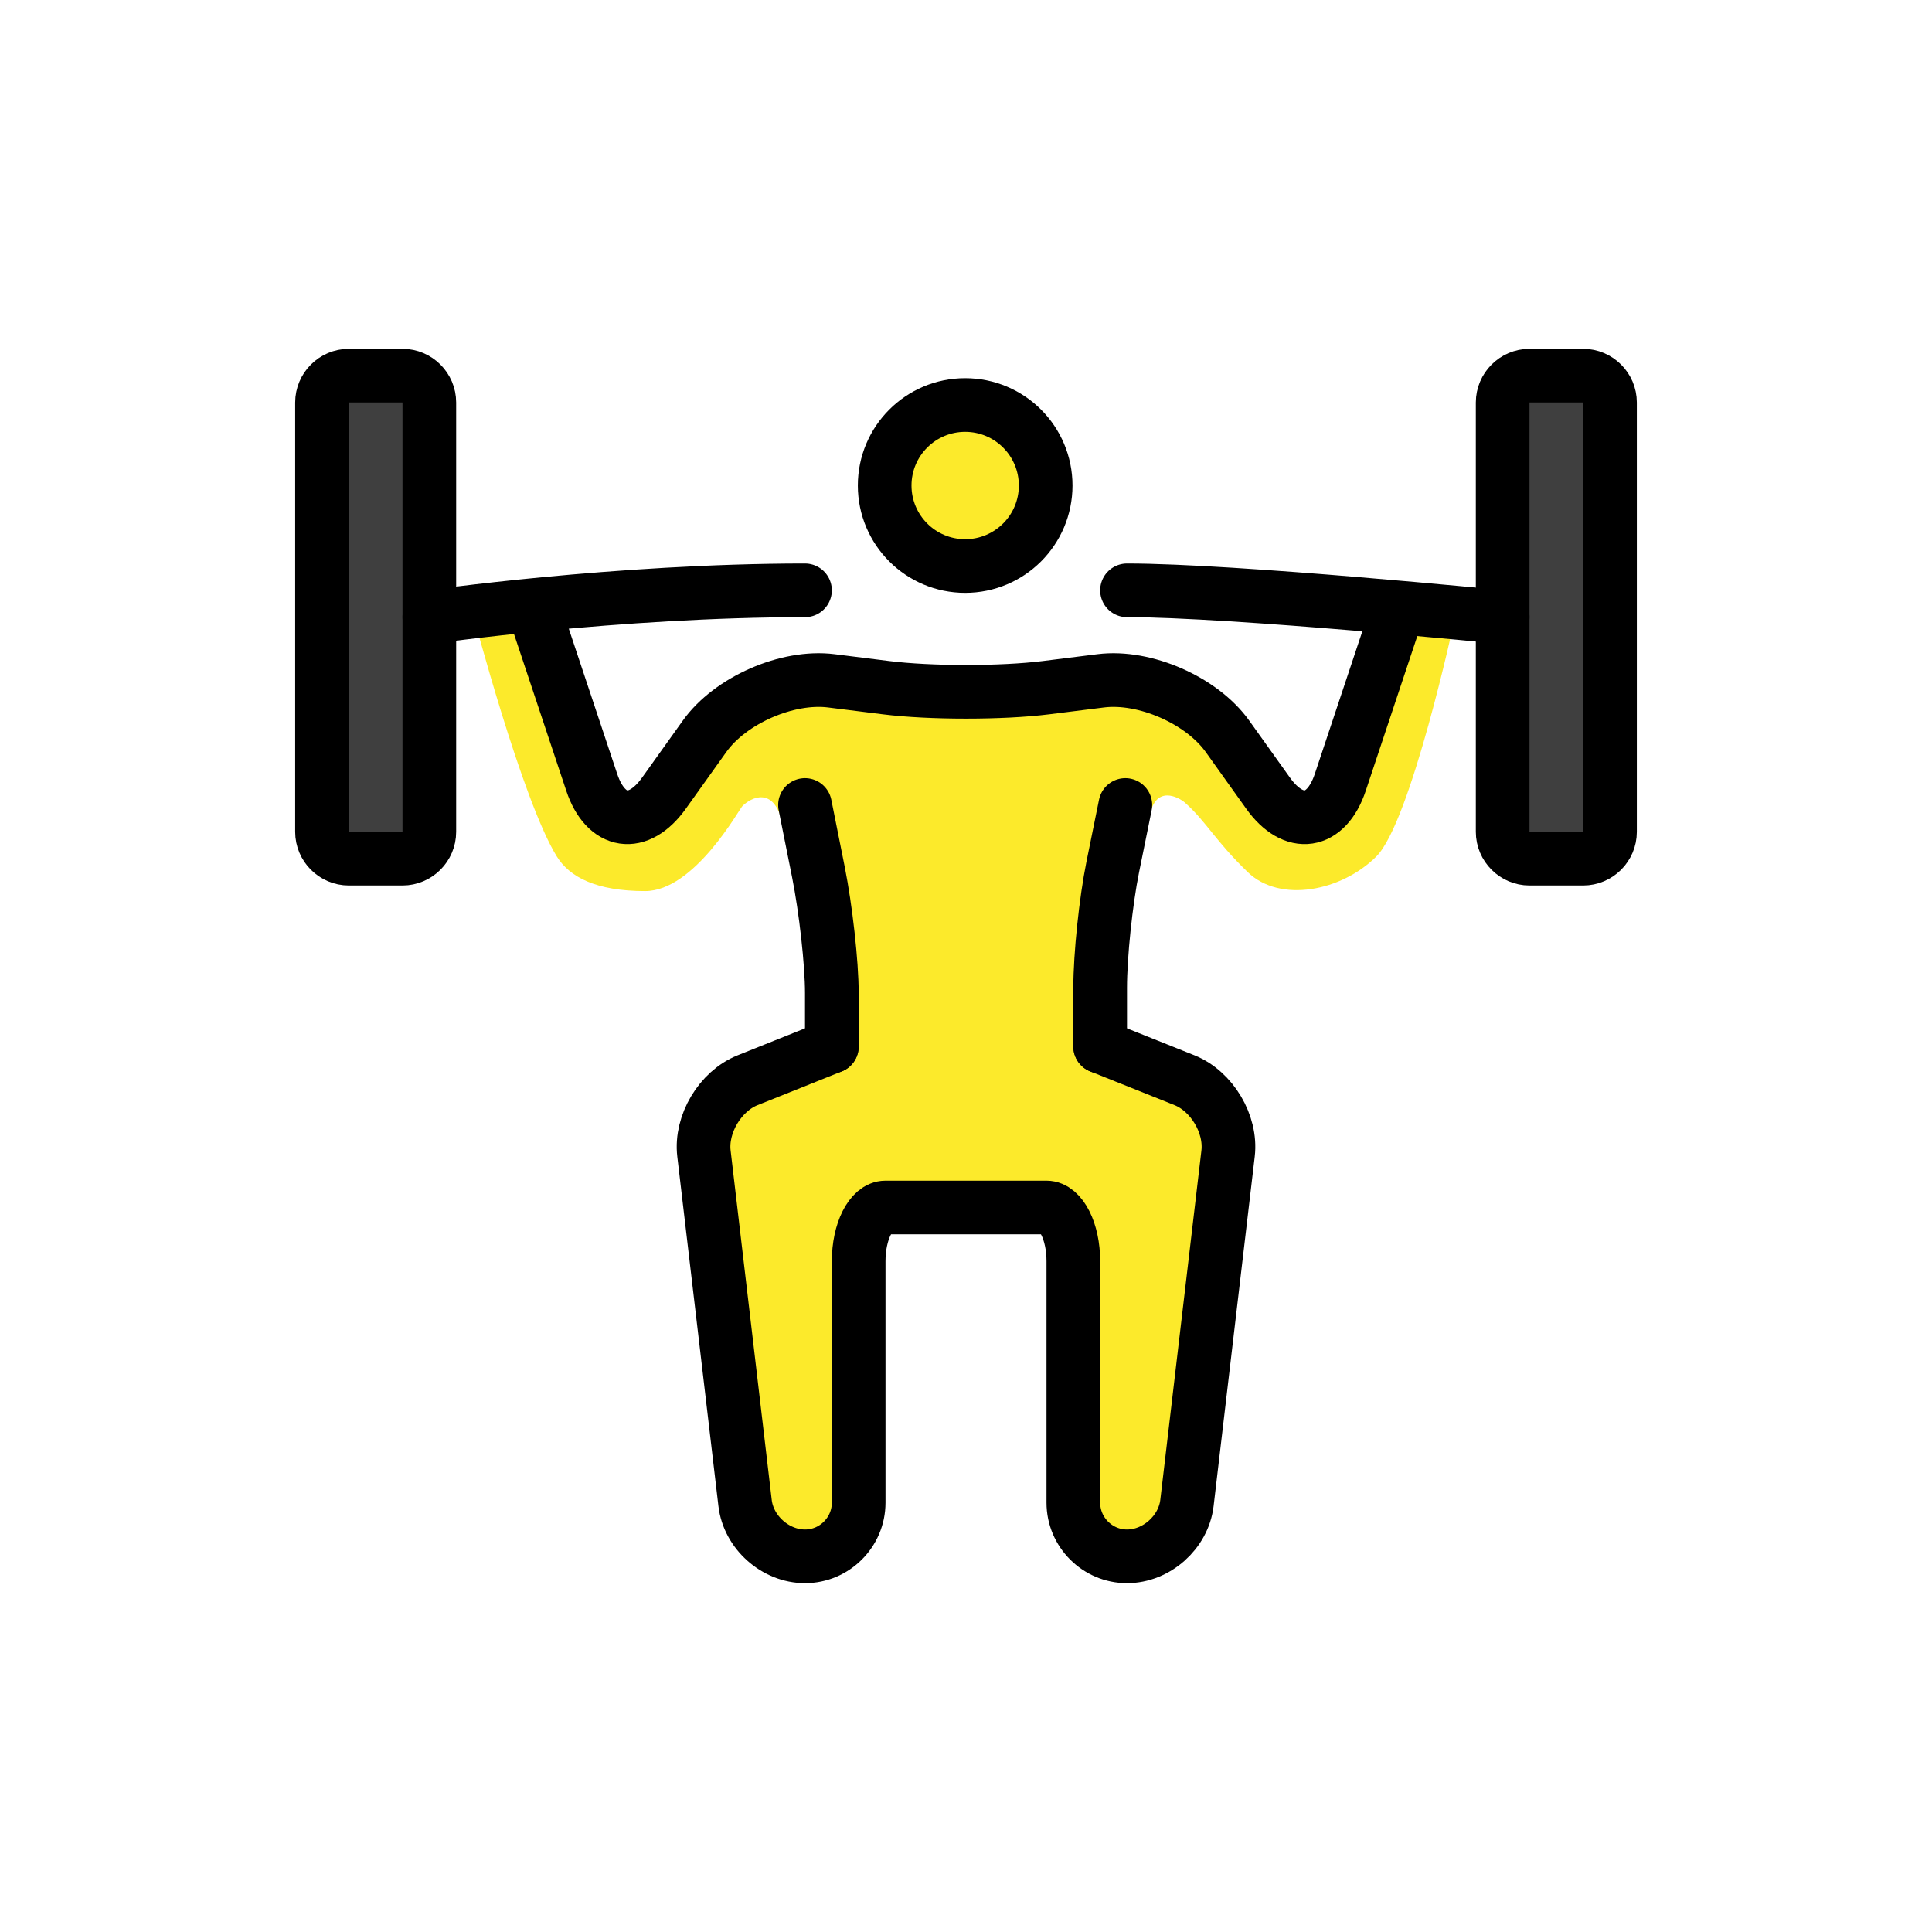
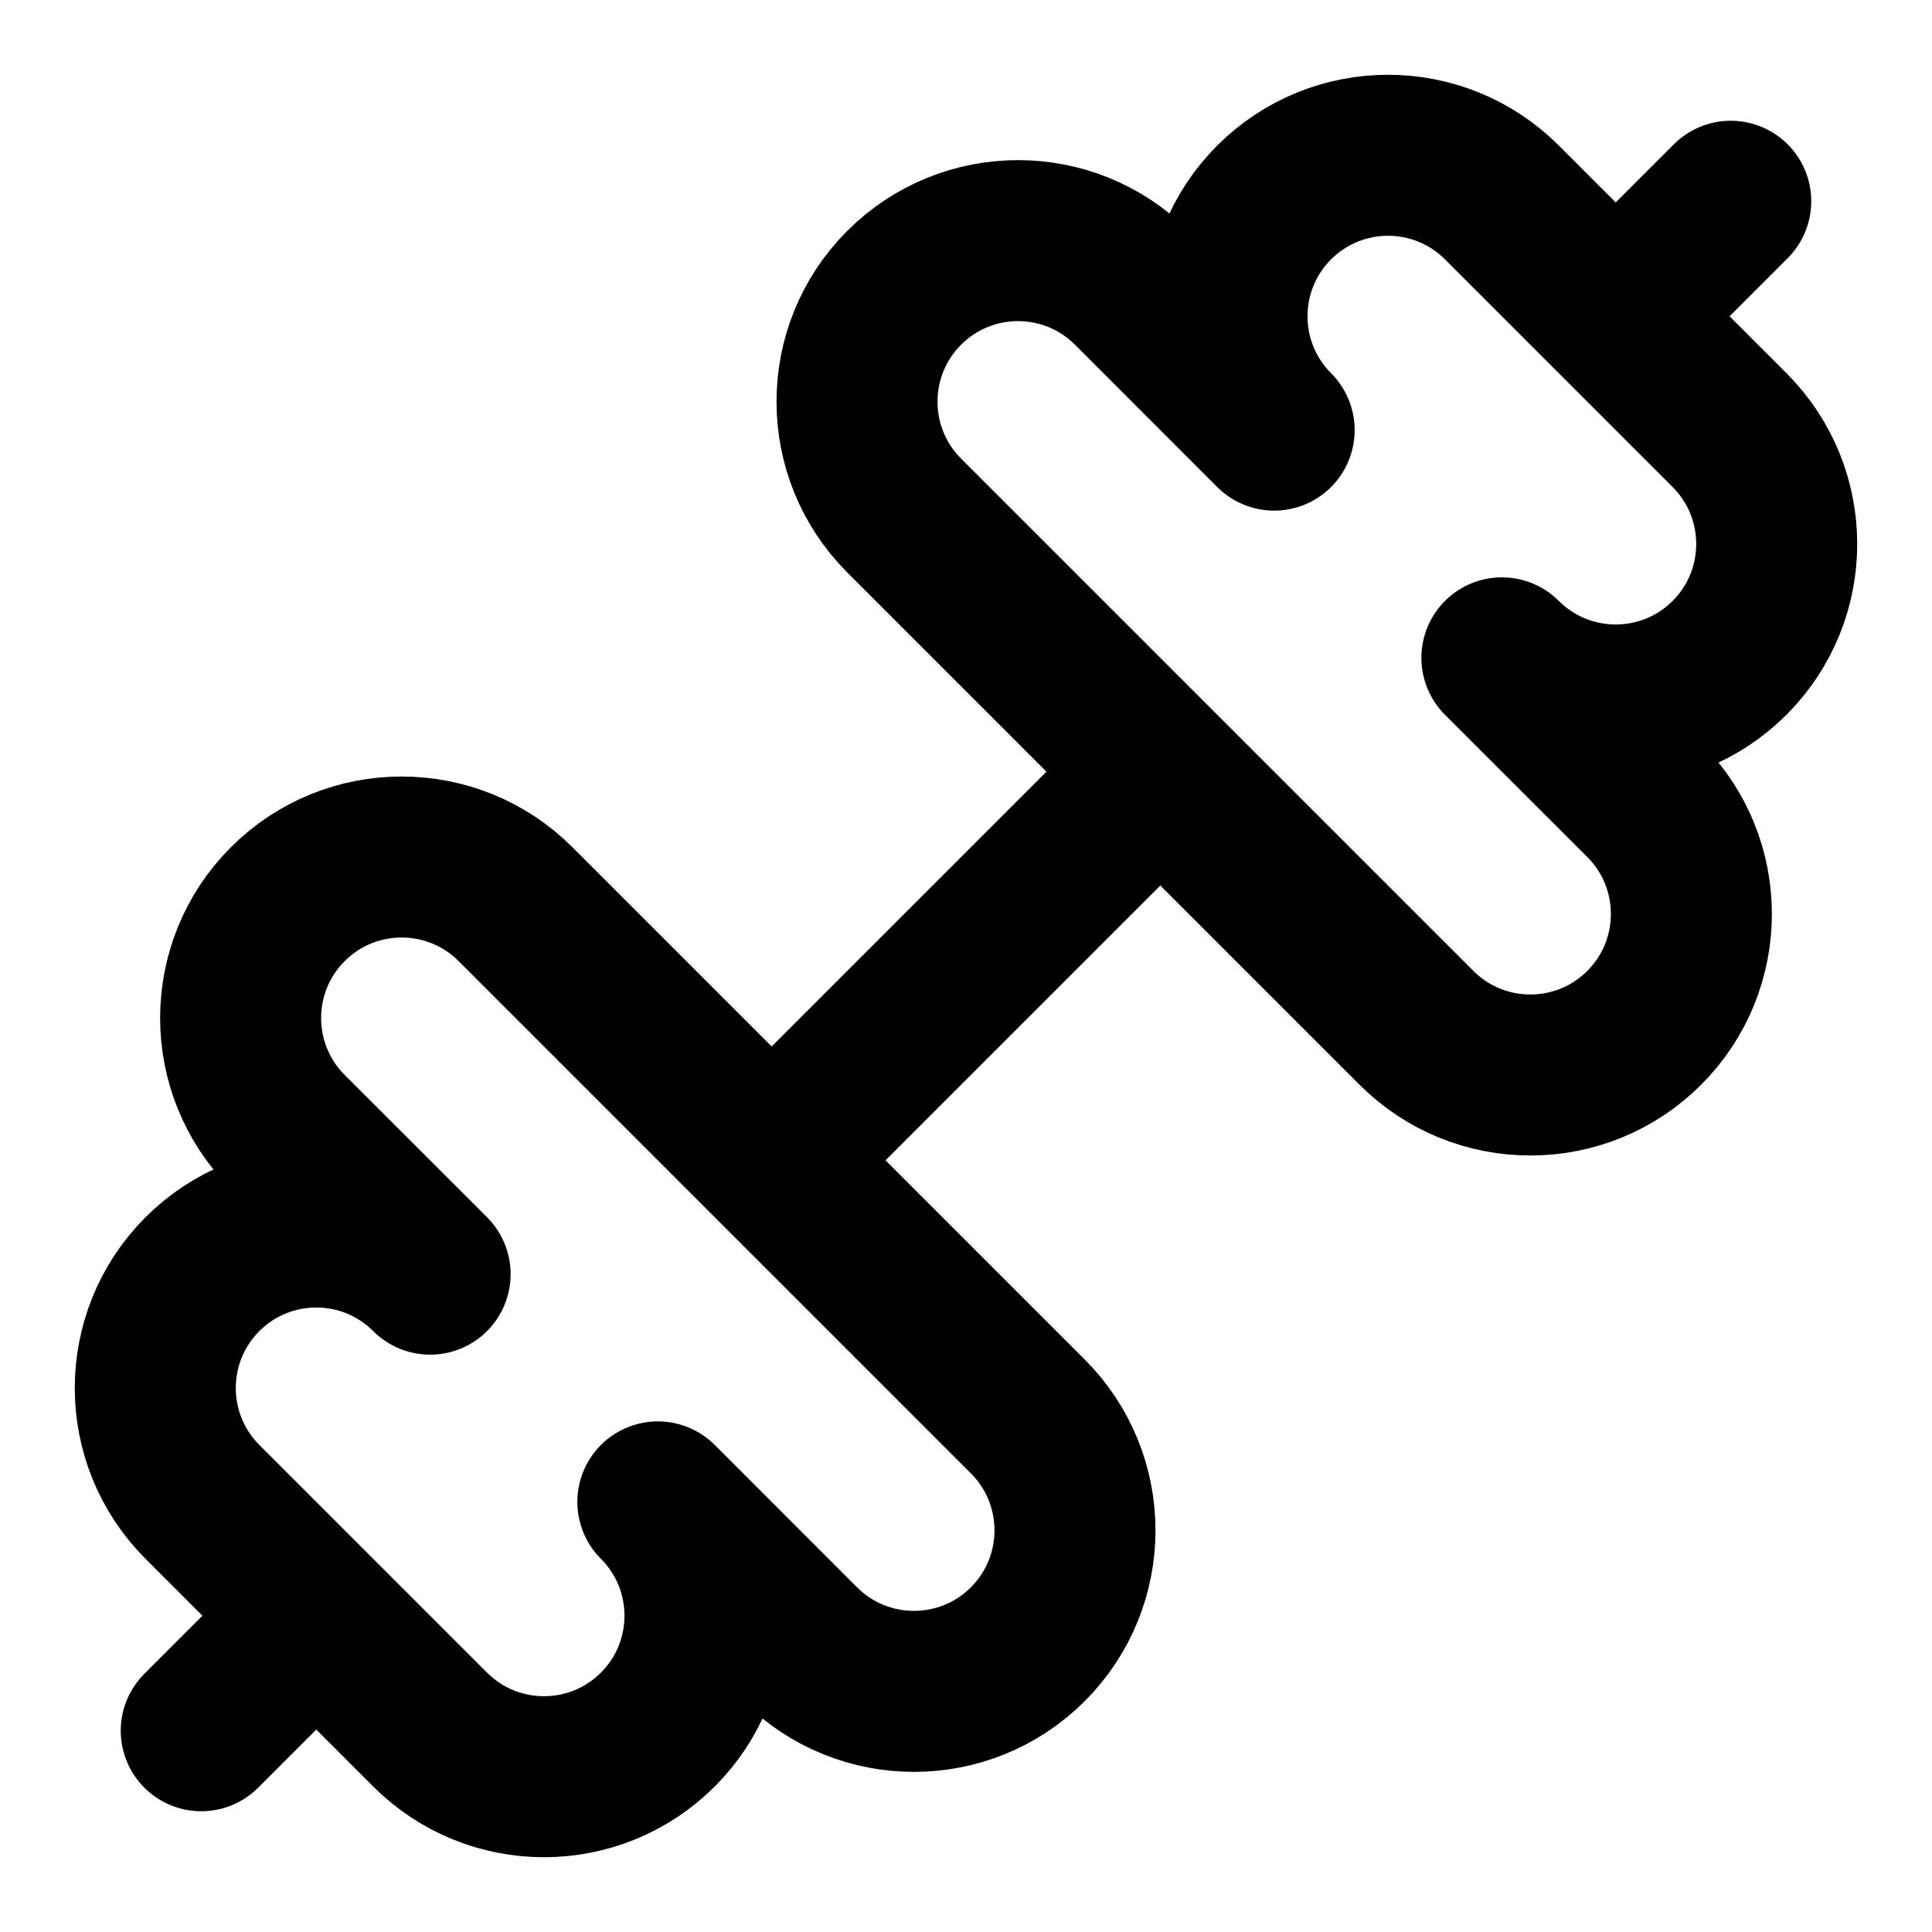
- <svg xmlns="http://www.w3.org/2000/svg" id="emoji" viewBox="0 0 72 72">
-   <g id="color">
-     <path fill="#3F3F3F" stroke="none" d="M16,31c0,0.55-0.45,1-1,1h-2c-0.55,0-1-0.45-1-1V15c0-0.55,0.45-1,1-1h2 c0.55,0,1,0.45,1,1V31z" />
-     <path fill="#3F3F3F" stroke="none" d="M60,31c0,0.55-0.45,1-1,1h-2c-0.55,0-1-0.45-1-1V15c0-0.55,0.45-1,1-1h2 c0.55,0,1,0.45,1,1V31z" />
-   </g>
-   <g id="hair" />
-   <g id="skin">
-     <circle cx="35.969" cy="18.094" r="3" fill="#FCEA2B" stroke="none" />
-     <path fill="#FCEA2B" stroke="none" d="M41,39l5,2l-2,17h-4V45h-2h-4h-2v13h-4l-2-17l5-2c0,0-1.281-6.302-1.875-8.458 c-0.333-1.209-1.125-0.834-1.459-0.5c-0.125,0.125-1.79,3.166-3.624,3.166s-2.817-0.525-3.292-1.291 c-1.292-2.084-3.125-9.042-3.125-9.042l2.458-0.5l1.959,7.333l1.416,0.875l3.125-3.667L30.042,25.5l11.541-0.208l3.709,1.5 l2.499,3.126l1.667,0.5l1.375-4l1.417-3.667l1.958,0.334c0,0-1.624,7.543-2.916,8.834s-3.584,1.75-4.792,0.583 s-1.542-1.875-2.333-2.583c-0.226-0.202-1.125-0.709-1.334,0.542" />
-   </g>
-   <g id="skin-shadow" />
-   <g id="line">
-     <circle cx="35.969" cy="18.094" r="3" fill="none" stroke="#000000" stroke-miterlimit="10" stroke-width="2" />
-     <path fill="none" stroke="#000000" stroke-linecap="round" stroke-linejoin="round" stroke-miterlimit="10" stroke-width="2" d="M20,23l2.052,6.154c0.521,1.565,1.733,1.747,2.692,0.404l1.512-2.117c0.959-1.343,3.084-2.274,4.721-2.069 l2.047,0.256c1.637,0.205,4.316,0.205,5.953,0l2.047-0.256c1.637-0.205,3.762,0.727,4.721,2.069l1.512,2.117 c0.959,1.343,2.171,1.161,2.692-0.404L52,23" />
-     <path fill="none" stroke="#000000" stroke-linecap="round" stroke-linejoin="round" stroke-miterlimit="10" stroke-width="2" d="M41,39l3.143,1.257c1.022,0.409,1.752,1.637,1.624,2.729l-1.533,13.027C44.105,57.106,43.1,58,42,58l0,0 c-1.1,0-2-0.9-2-2v-9c0-1.1-0.45-2-1-2c-0.55,0-1.9,0-3,0l0,0c-1.1,0-2.45,0-3,0c-0.55,0-1,0.9-1,2v9 c0,1.1-0.9,2-2,2l0,0c-1.1,0-2.106-0.894-2.233-1.986l-1.533-13.027c-0.128-1.093,0.603-2.32,1.624-2.729 L31,39" />
-     <path fill="none" stroke="#000000" stroke-linecap="round" stroke-linejoin="round" stroke-miterlimit="10" stroke-width="2" d="M31,39c0,0,0-0.9,0-2s-0.225-3.125-0.5-4.5C30.225,31.125,30,30,30,30" />
-     <path fill="none" stroke="#000000" stroke-linecap="round" stroke-linejoin="round" stroke-miterlimit="10" stroke-width="2" d="M41,39c0,0,0-0.984,0-2.188s0.211-3.228,0.469-4.5C41.727,31.041,41.938,30,41.938,30" />
-     <path fill="none" stroke="#000000" stroke-linecap="round" stroke-linejoin="round" stroke-miterlimit="10" stroke-width="2" d="M16,31c0,0.55-0.45,1-1,1h-2c-0.55,0-1-0.45-1-1V15c0-0.55,0.45-1,1-1h2c0.55,0,1,0.45,1,1V31z" />
-     <path fill="none" stroke="#000000" stroke-linecap="round" stroke-linejoin="round" stroke-miterlimit="10" stroke-width="2" d="M60,31c0,0.55-0.45,1-1,1h-2c-0.55,0-1-0.45-1-1V15c0-0.55,0.45-1,1-1h2c0.55,0,1,0.45,1,1V31z" />
-     <path fill="none" stroke="#000000" stroke-linecap="round" stroke-linejoin="round" stroke-miterlimit="10" stroke-width="2" d="M42,22c4,0,14,1,14,1" />
-     <path fill="none" stroke="#000000" stroke-linecap="round" stroke-linejoin="round" stroke-miterlimit="10" stroke-width="2" d="M16,23c0,0,7-1,14-1" />
-   </g>
+ <svg xmlns="http://www.w3.org/2000/svg" width="24" height="24" viewBox="0 0 24 24" fill="none" stroke="currentColor" stroke-width="2" stroke-linecap="round" stroke-linejoin="round" class="lucide lucide-dumbbell-icon lucide-dumbbell">
+   <path d="M17.596 12.768a2 2 0 1 0 2.829-2.829l-1.768-1.767a2 2 0 0 0 2.828-2.829l-2.828-2.828a2 2 0 0 0-2.829 2.828l-1.767-1.768a2 2 0 1 0-2.829 2.829z" />
+   <path d="m2.5 21.5 1.4-1.4" />
+   <path d="m20.1 3.9 1.4-1.4" />
+   <path d="M5.343 21.485a2 2 0 1 0 2.829-2.828l1.767 1.768a2 2 0 1 0 2.829-2.829l-6.364-6.364a2 2 0 1 0-2.829 2.829l1.768 1.767a2 2 0 0 0-2.828 2.829z" />
+   <path d="m9.6 14.4 4.8-4.8" />
</svg>
